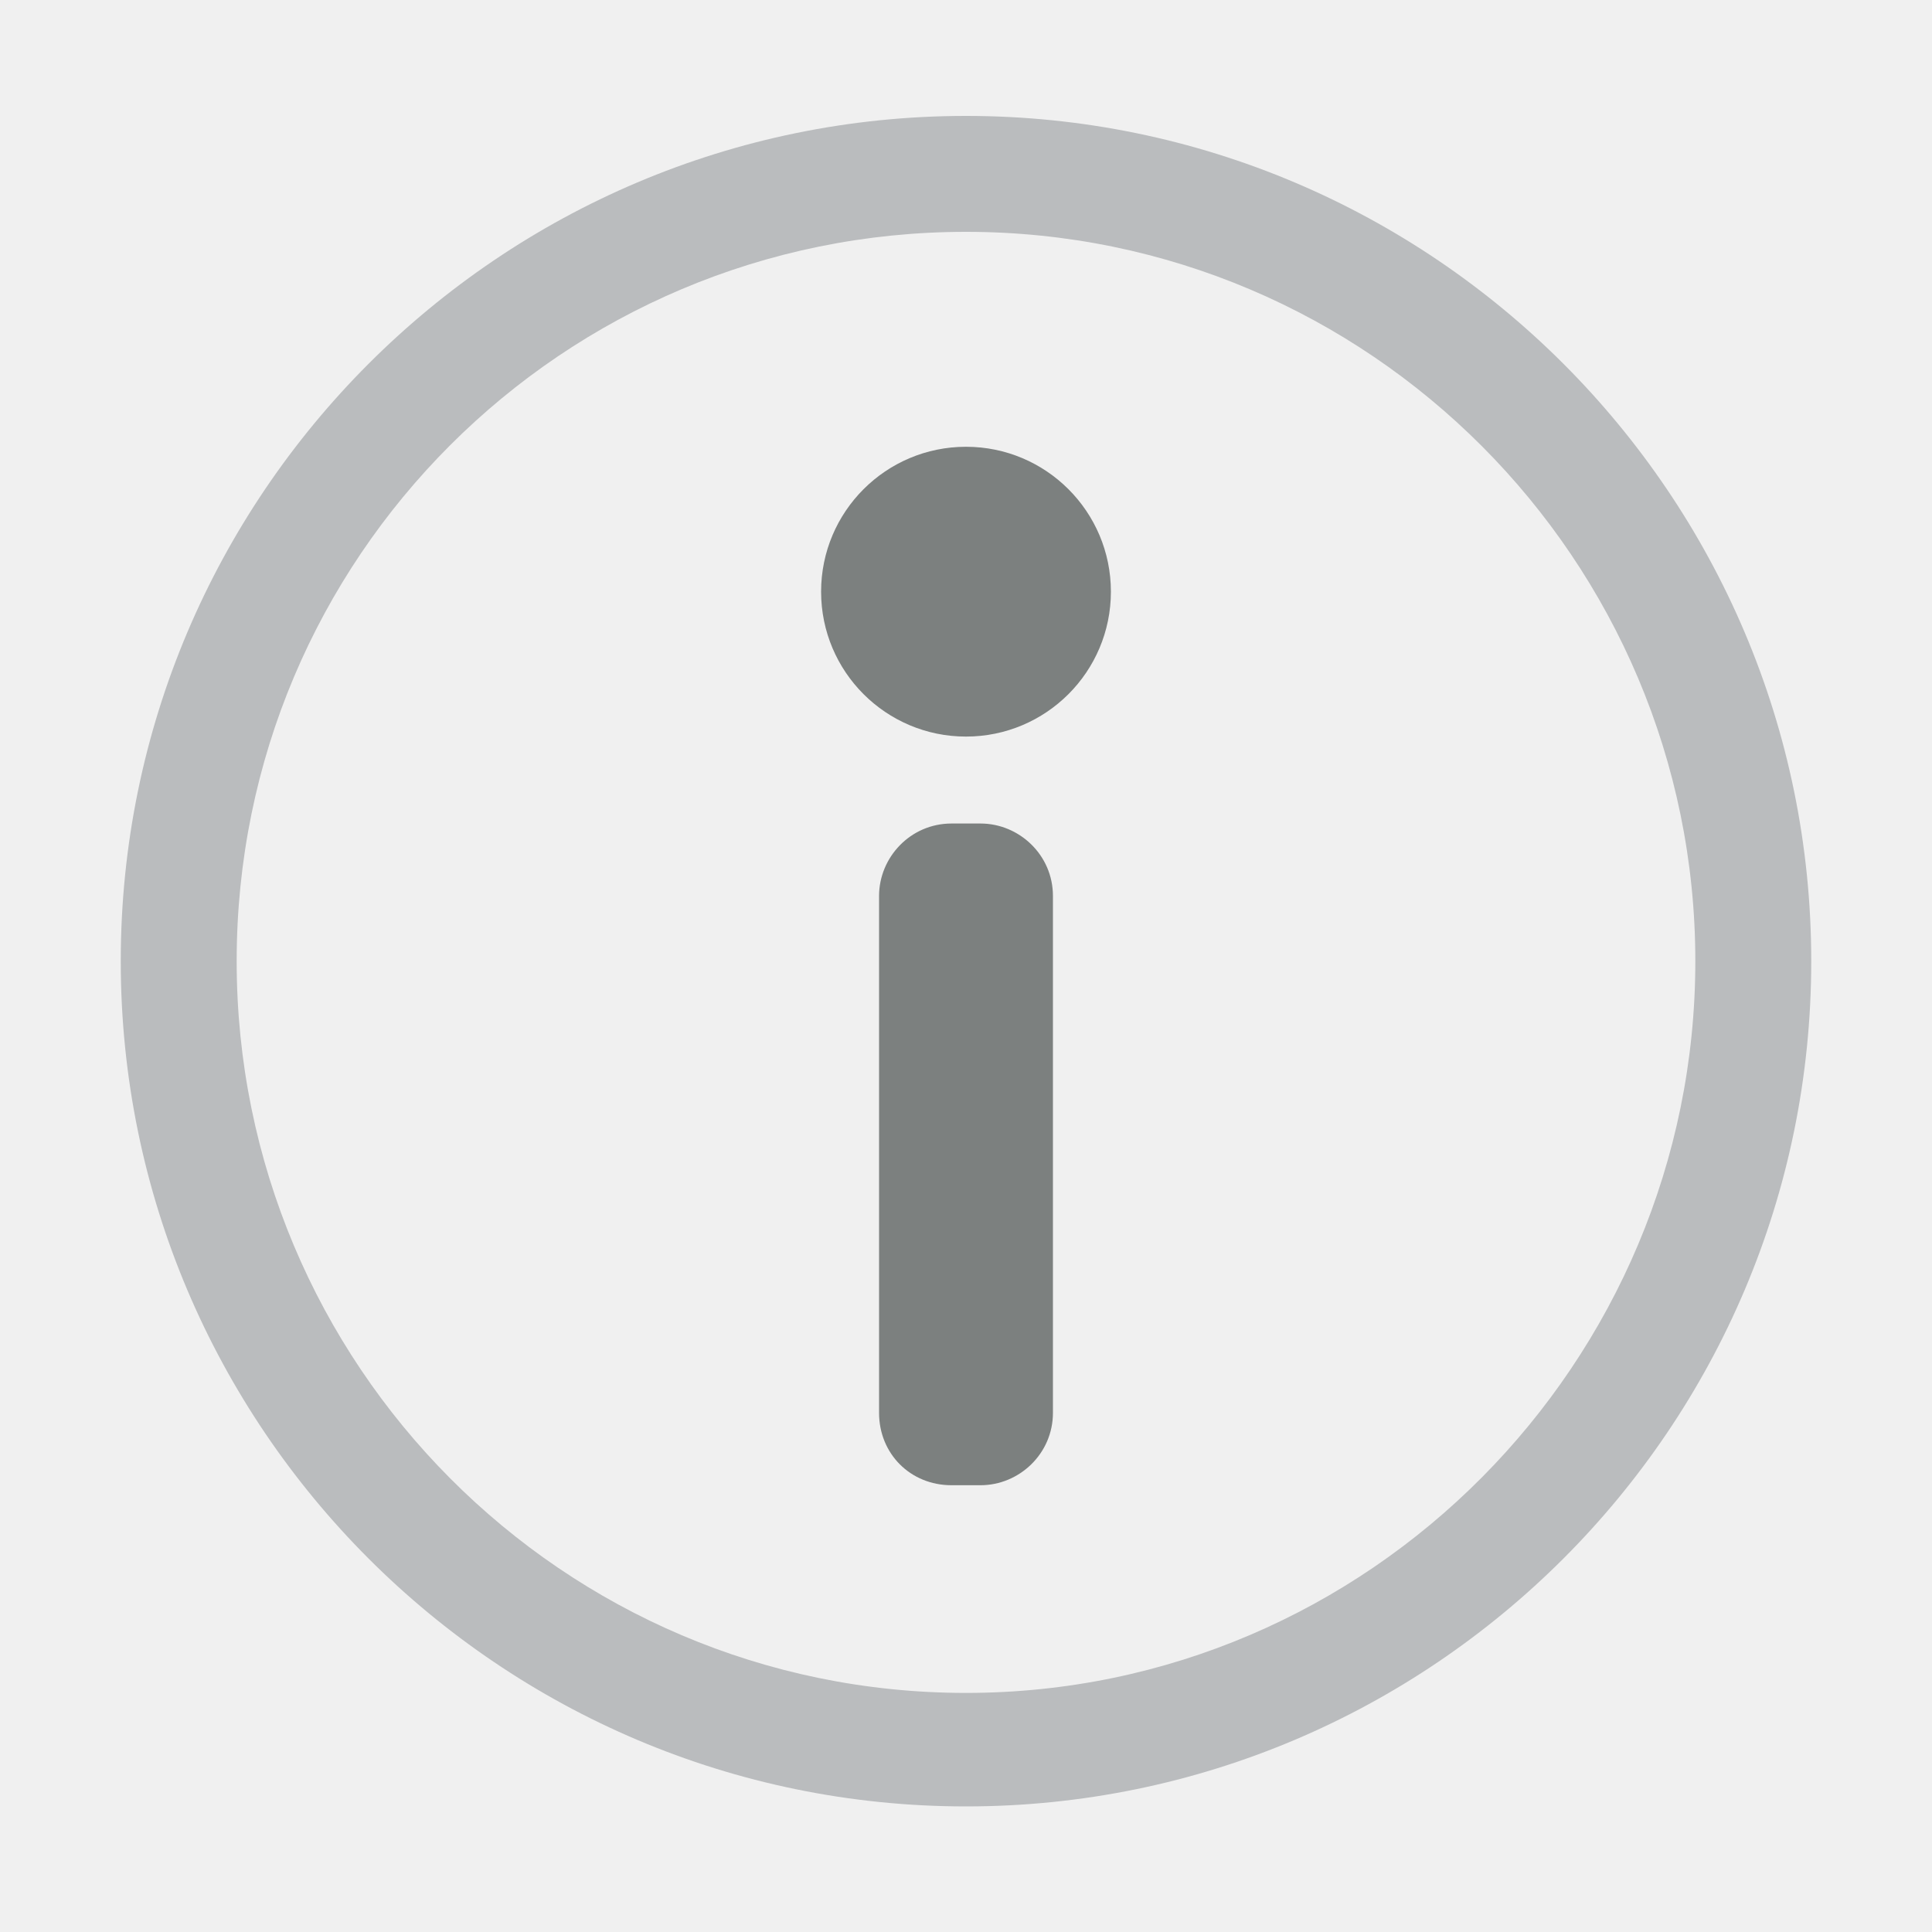
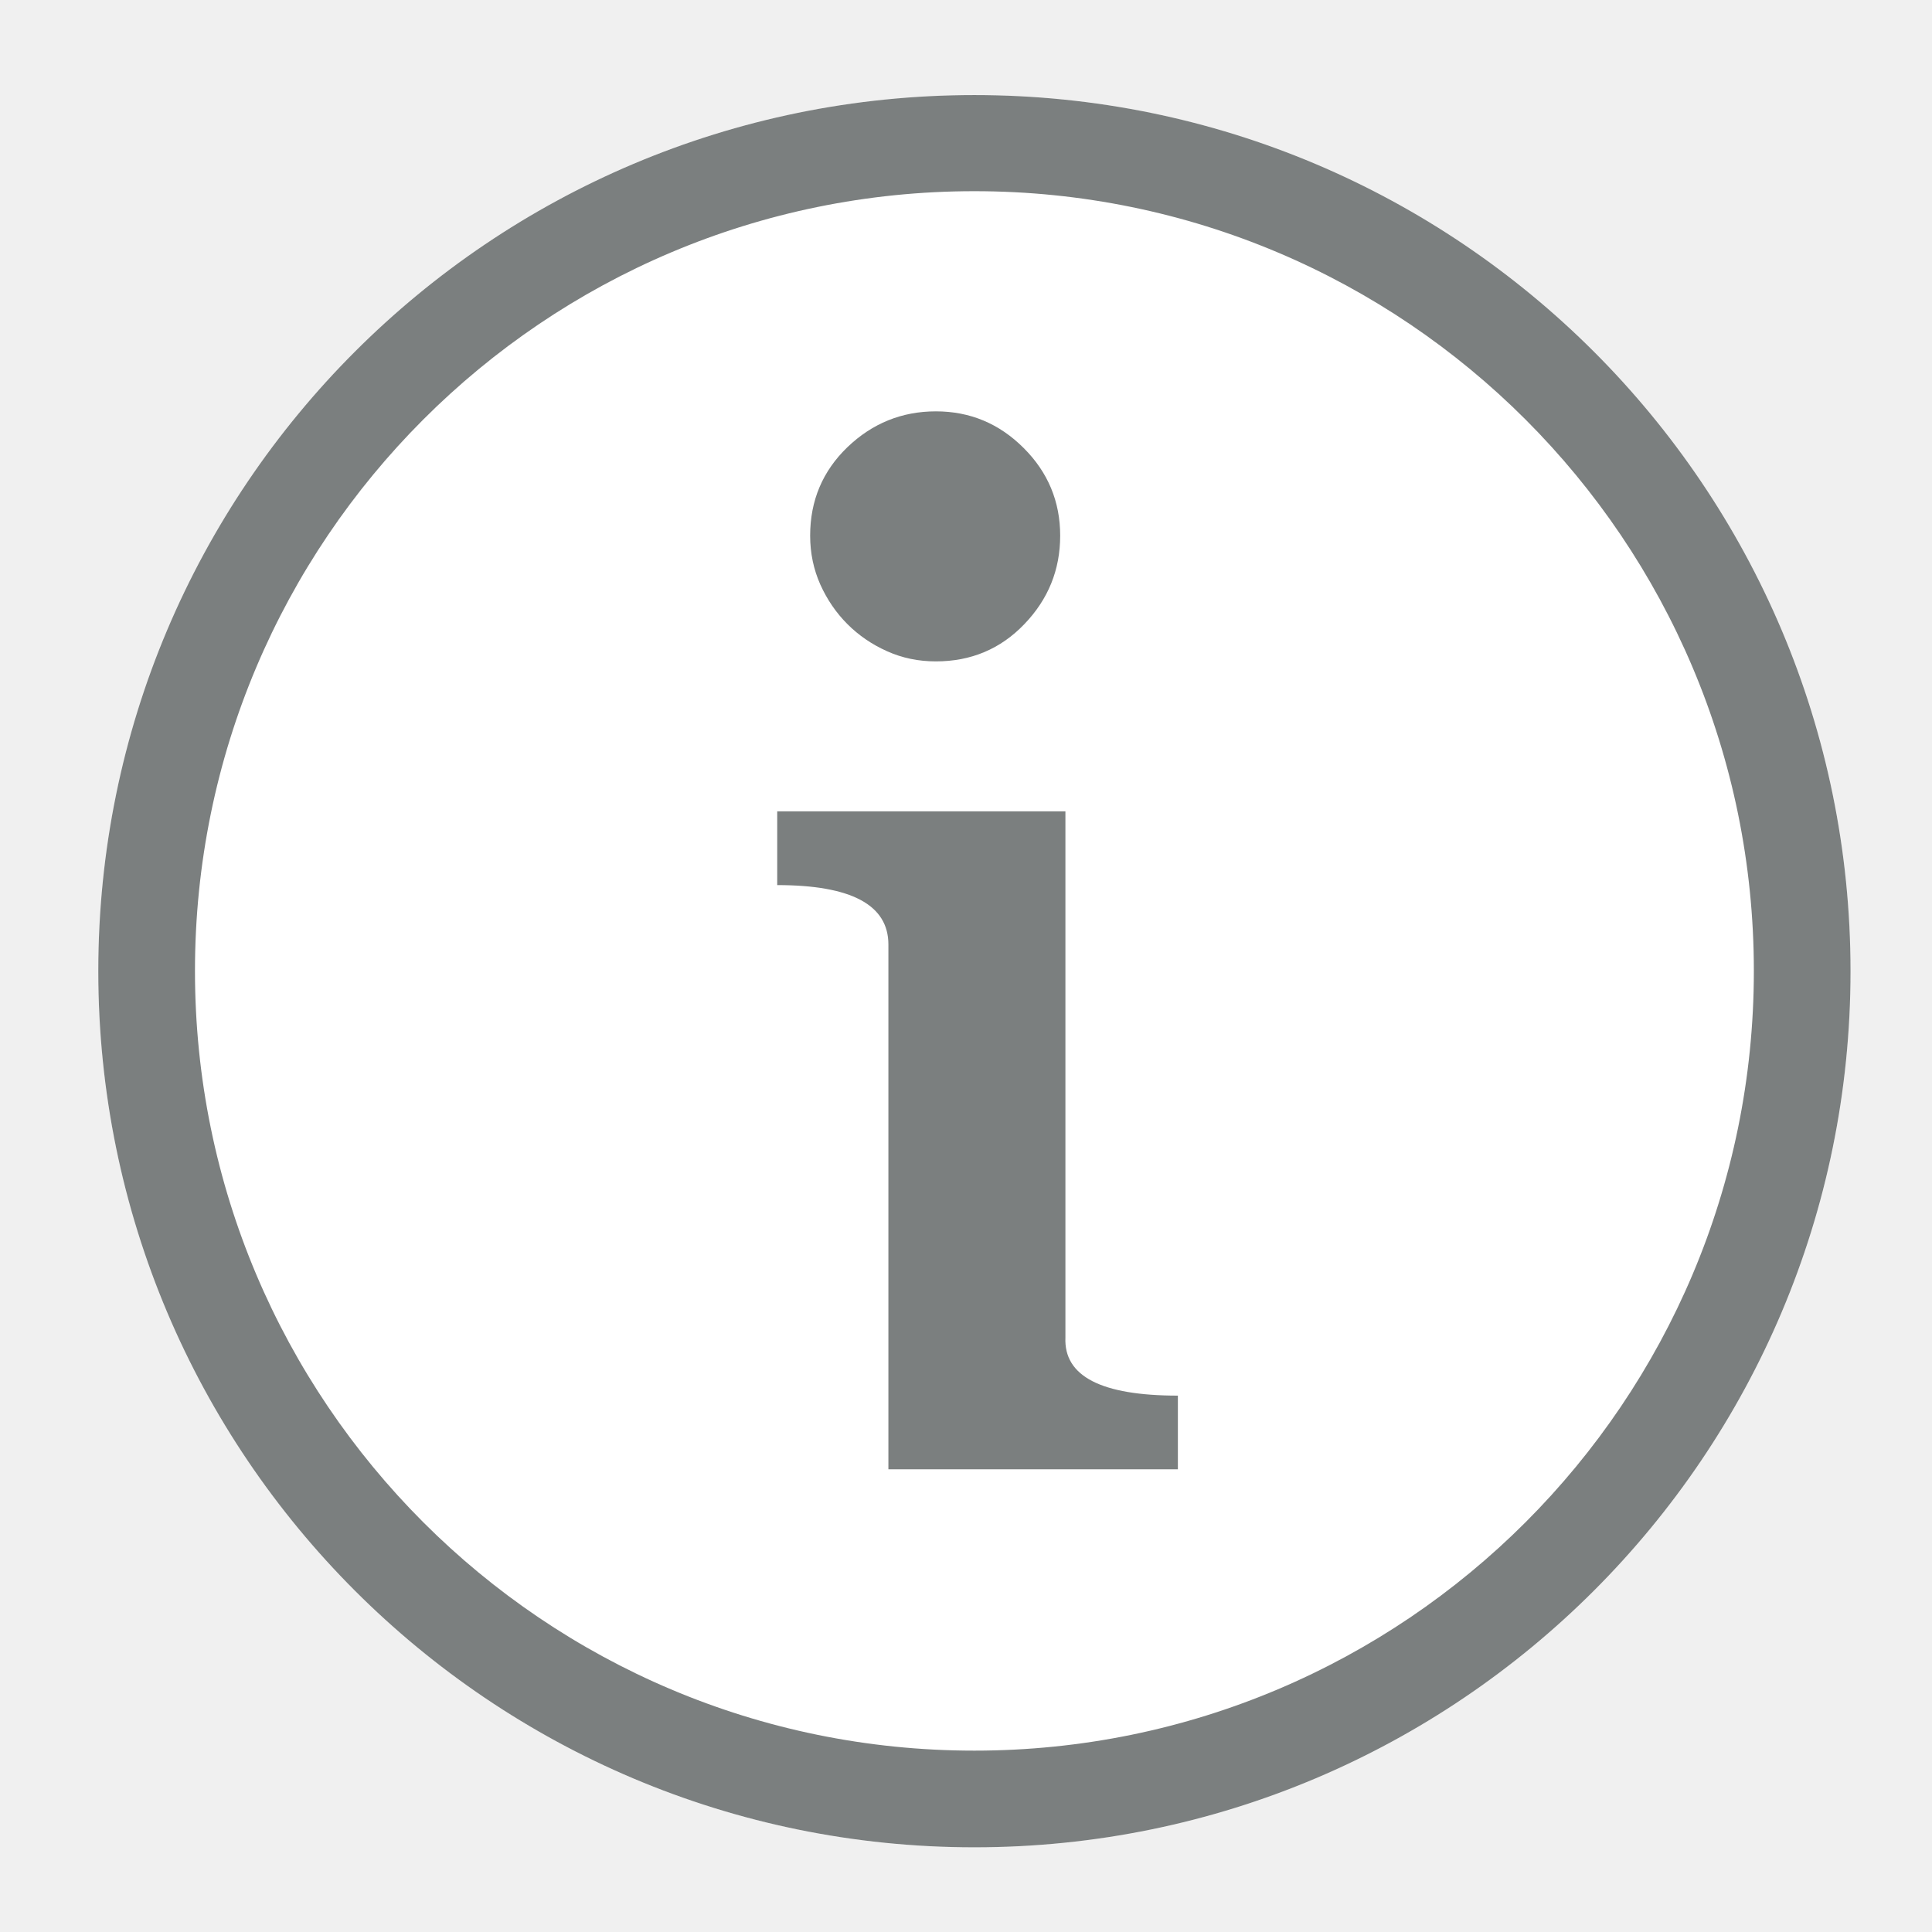
- <svg viewBox="0 0 80 80">
-   <path fill="#BABCBE" d="M40,9.6c16.7,0,30.2,13.6,30.2,30.2S56.7,70.1,40,70.1S9.8,56.5,9.8,39.8S23.3,9.6,40,9.6 M40,4.8   c-19.3,0-35,15.7-35,35s15.7,35,35,35s35-15.7,35-35S59.3,4.8,40,4.8L40,4.8z" />
-   <circle fill="#7C807F" cx="40" cy="24.5" r="6" />
-   <path fill="#7C807F" d="M40.6,61.5h-1.2c-1.7,0-3-1.3-3-3V37.1c0-1.6,1.3-3,3-3h1.2c1.6,0,3,1.3,3,3v21.4   C43.6,60.2,42.2,61.5,40.6,61.5z" />
+ <svg xmlns="http://www.w3.org/2000/svg" width="24px" height="24px" viewBox="0 0 24 24" version="1.1">
+   <defs />
+   <g id="Artboard-7-Copy-16" stroke="none" stroke-width="1" fill="none" fill-rule="evenodd">
+     <path d="M12.104,22.948 C6.094,22.948 1.221,18.075 1.221,12.064 C1.221,6.053 6.094,1.181 12.104,1.181 C18.115,1.181 22.988,6.053 22.988,12.064 C22.988,18.075 18.115,22.948 12.104,22.948 Z" id="Path-Copy-3" fill="#FFFFFF" fill-rule="nonzero" />
+     <path d="M12.104,22.948 C6.094,22.948 1.221,18.075 1.221,12.064 C1.221,6.053 6.094,1.181 12.104,1.181 C18.115,1.181 22.988,6.053 22.988,12.064 C22.988,18.075 18.115,22.948 12.104,22.948 Z M12.104,21.747 C17.452,21.747 21.787,17.41 21.787,12.061 C21.787,6.711 17.452,2.375 12.104,2.375 C6.757,2.375 2.422,6.711 2.422,12.061 C2.422,17.41 6.757,21.747 12.104,21.747 Z" id="Oval-2-Copy-2" fill="#7B7F7F" fill-rule="nonzero" />
+     <path d="M13.235,16.615 C13.214,17.096 13.68,17.337 14.632,17.337 L14.632,18.252 L11.036,18.252 L11.036,11.733 C11.036,11.241 10.575,10.995 9.655,10.995 L9.655,10.079 L13.235,10.079 L13.235,16.615 Z" id="Path" fill="#7B7F7F" fill-rule="nonzero" />
+     <path d="M13.17,6.654 C13.17,7.078 13.022,7.444 12.725,7.753 C12.429,8.062 12.062,8.216 11.626,8.216 C11.408,8.216 11.206,8.174 11.018,8.089 C10.83,8.005 10.667,7.893 10.527,7.753 C10.388,7.614 10.276,7.451 10.191,7.263 C10.107,7.075 10.064,6.872 10.064,6.654 C10.064,6.218 10.219,5.852 10.527,5.555 C10.836,5.259 11.203,5.11 11.626,5.11 C12.05,5.11 12.413,5.262 12.716,5.565 C13.019,5.867 13.17,6.231 13.17,6.654 Z" id="Path" fill="#7B7F7F" fill-rule="nonzero" />
+   </g>
</svg>
